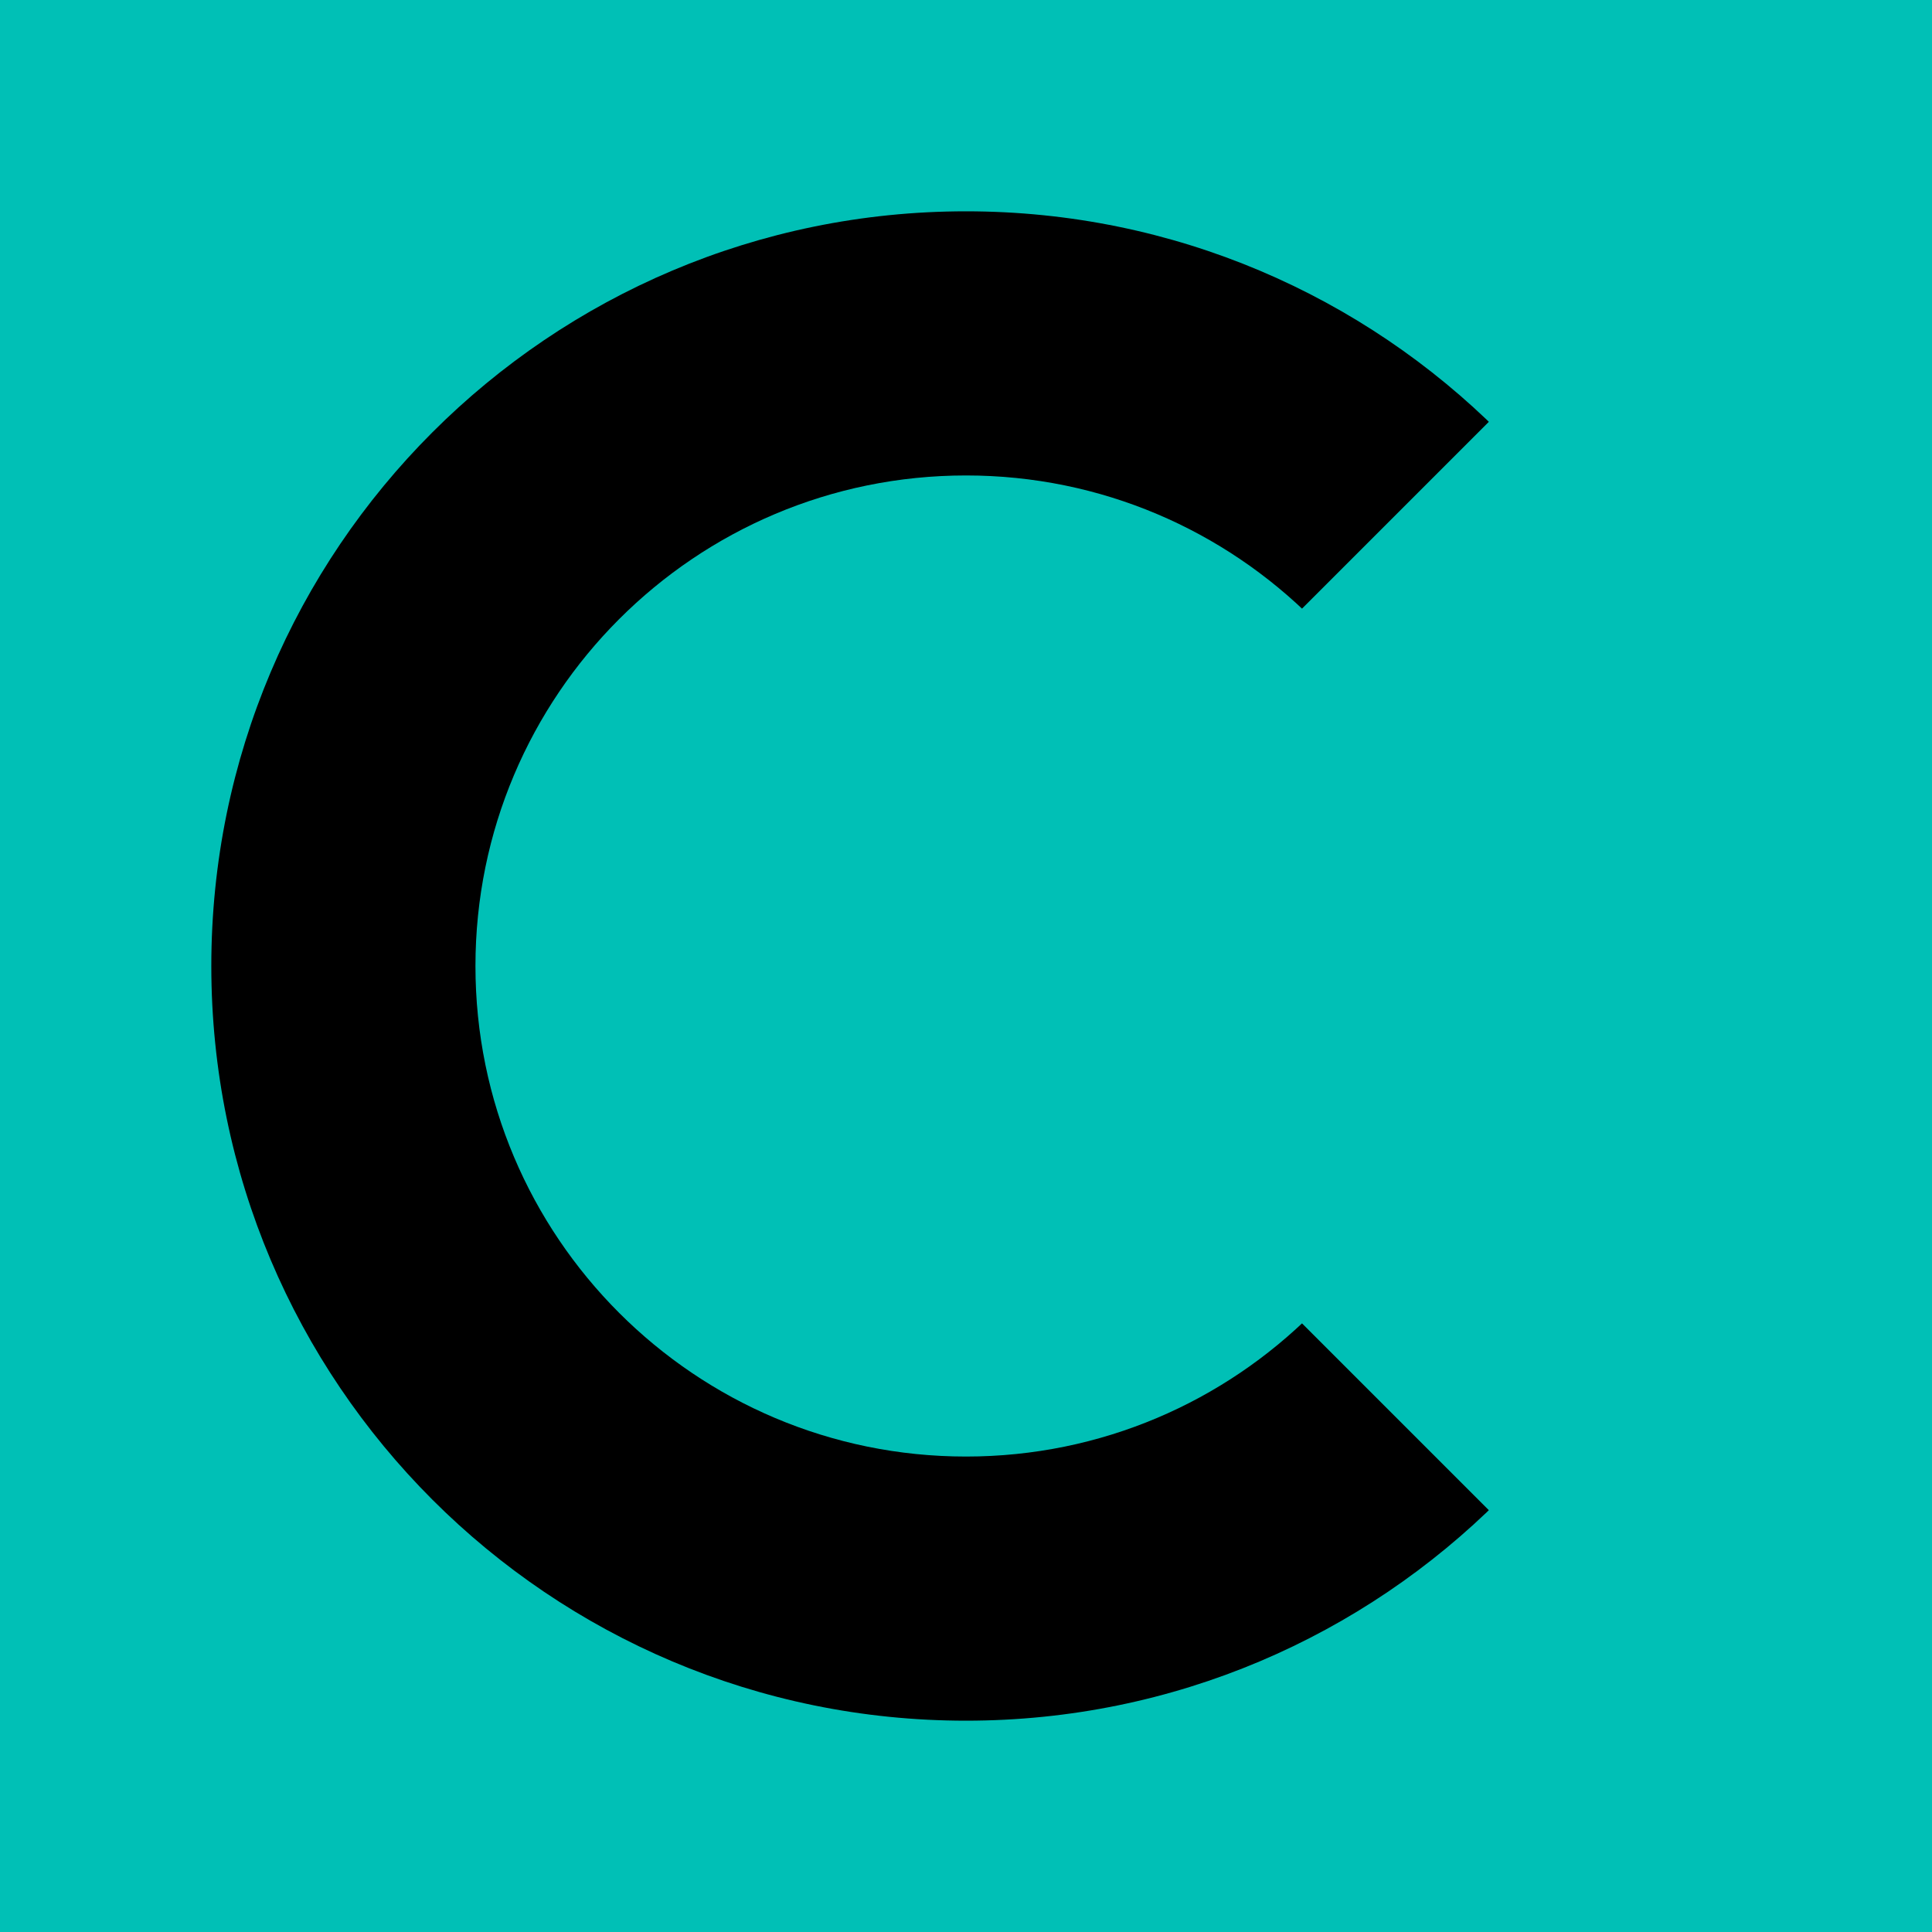
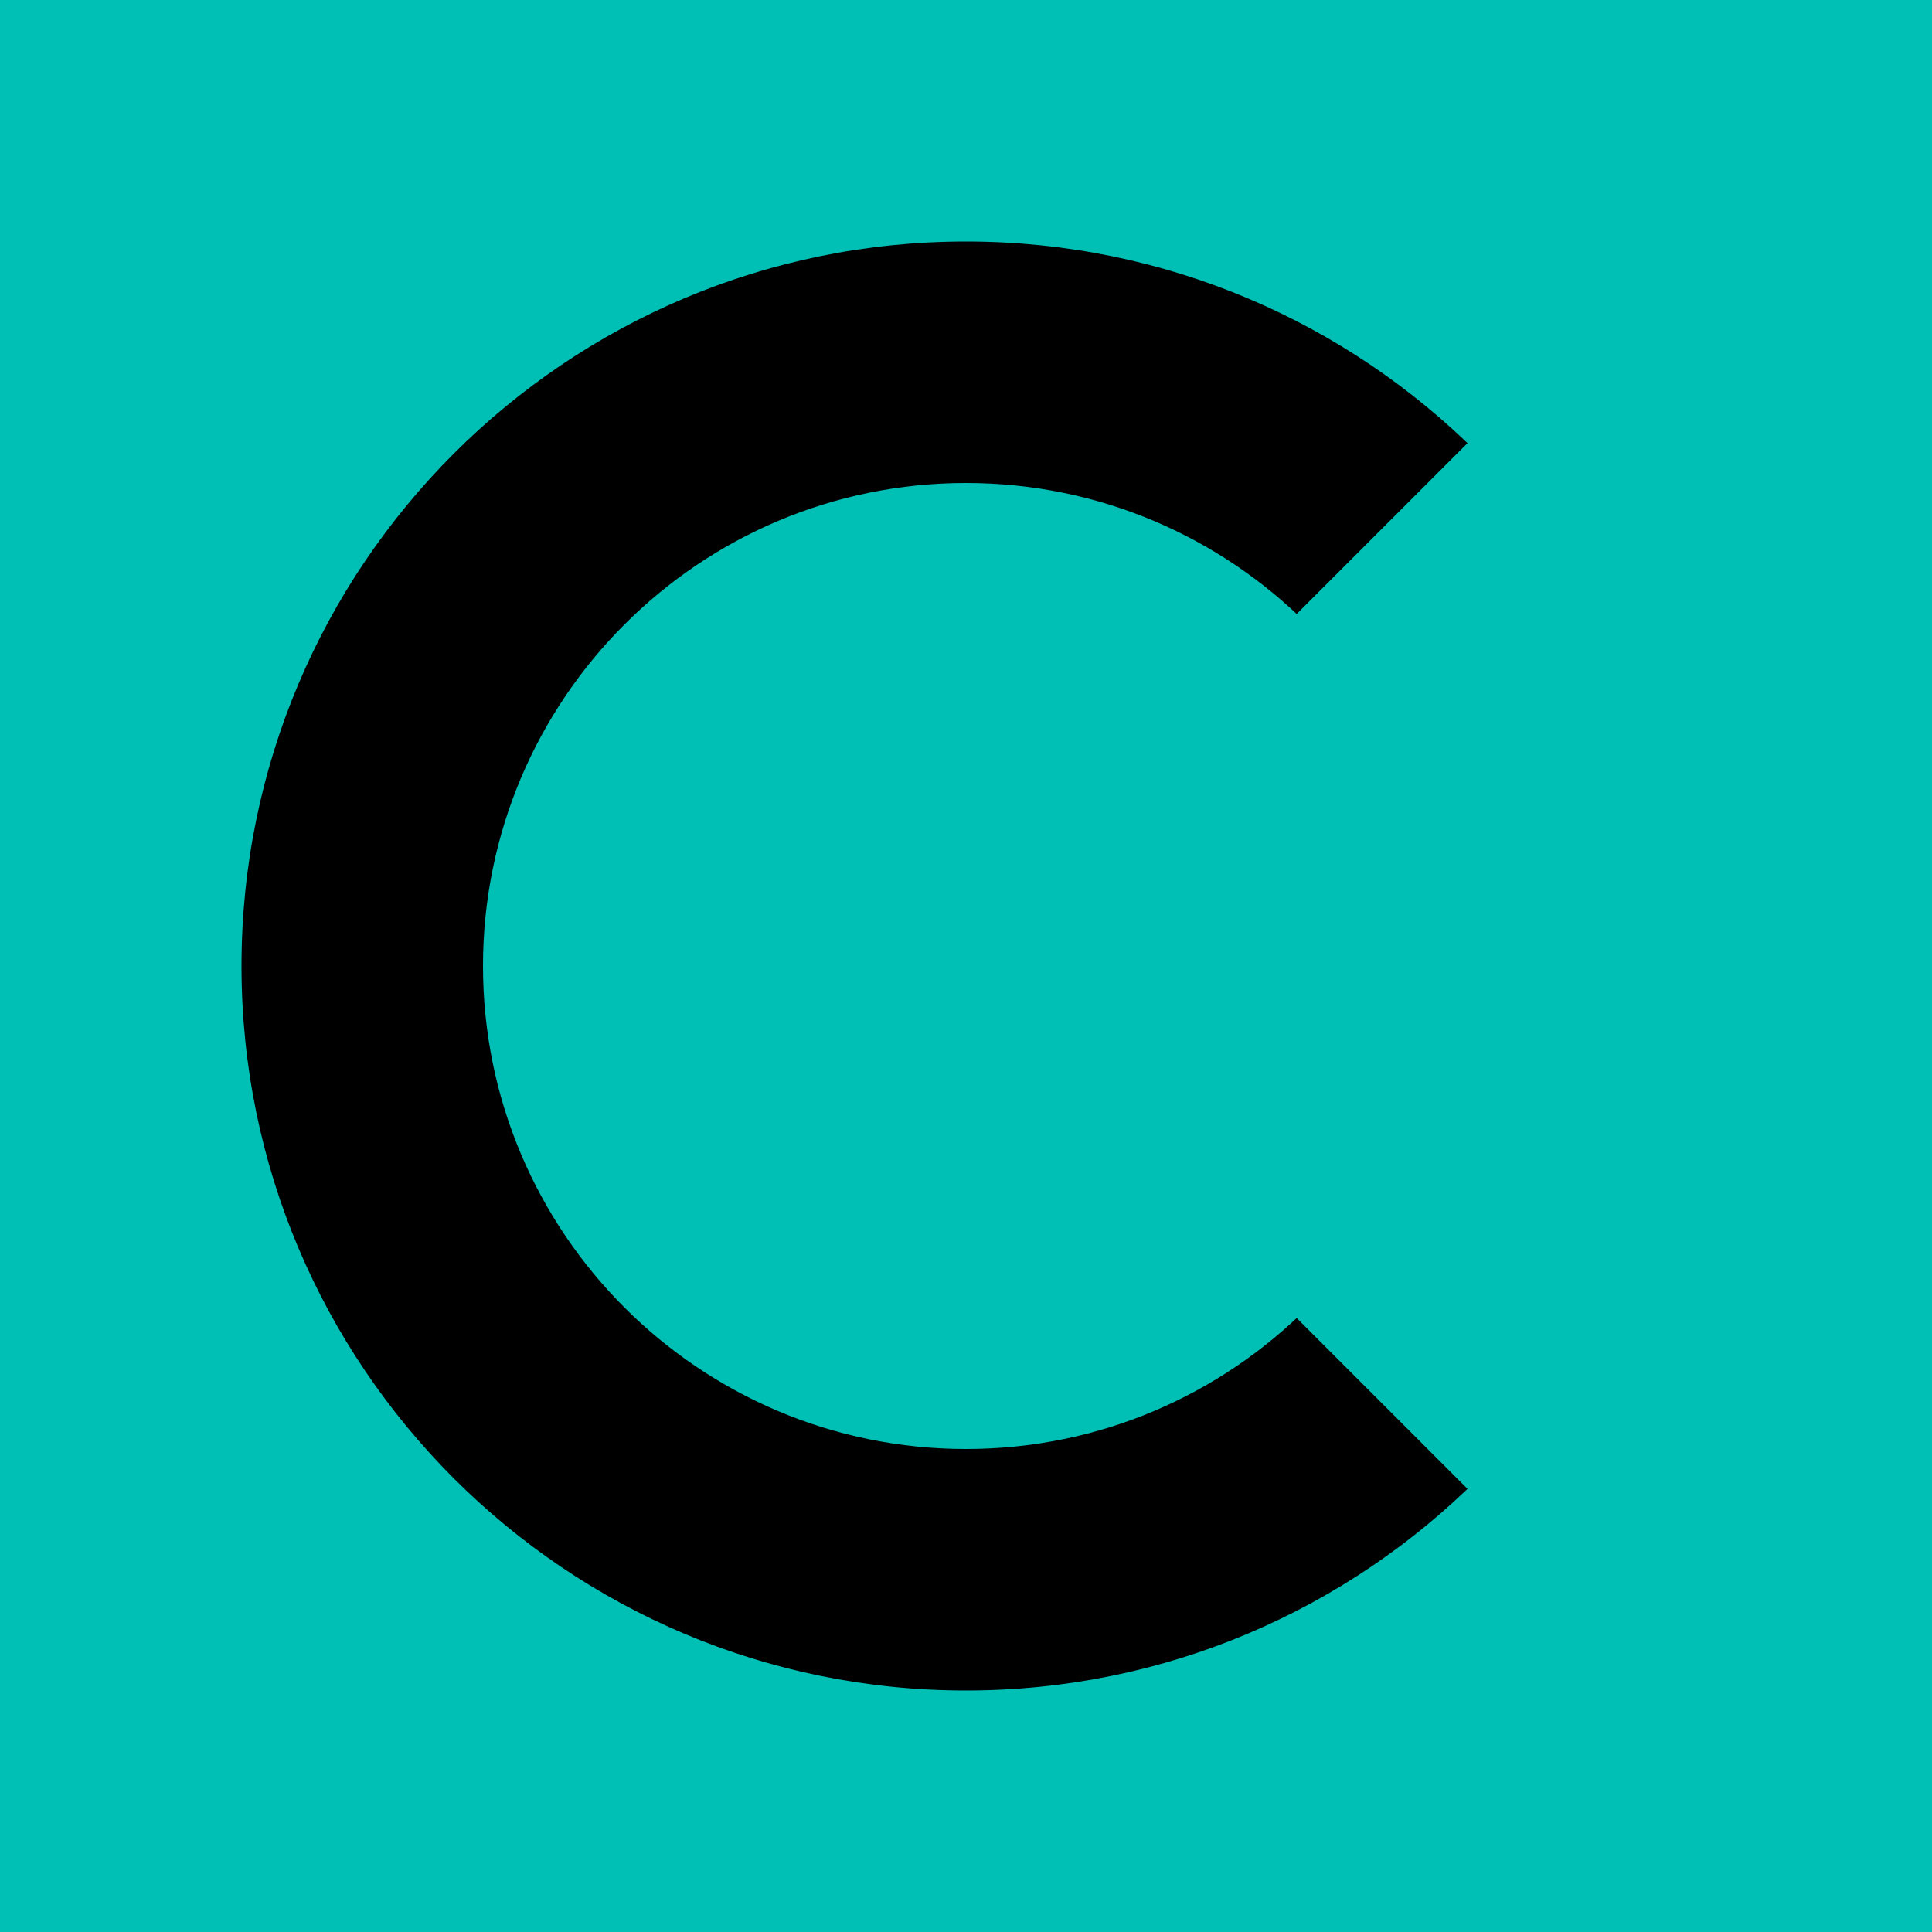
<svg xmlns="http://www.w3.org/2000/svg" width="256" height="256" viewBox="0 0 256 256">
  <rect width="256" height="256" fill="#00C0B6" />
-   <circle cx="128" cy="128" r="100" fill="#000000" />
-   <circle cx="128" cy="128" r="65" fill="#00C0B6" />
+   <circle cx="128" cy="128" r="96" fill="#000000" />
+   <circle cx="128" cy="128" r="64" fill="#00C0B6" />
  <path d="M128 128 L198.71 57.29 A100 100 0 0 1 198.71 198.71 Z" fill="#00C0B6" stroke="#00C0B6" stroke-width="4" stroke-linejoin="round" />
</svg>
